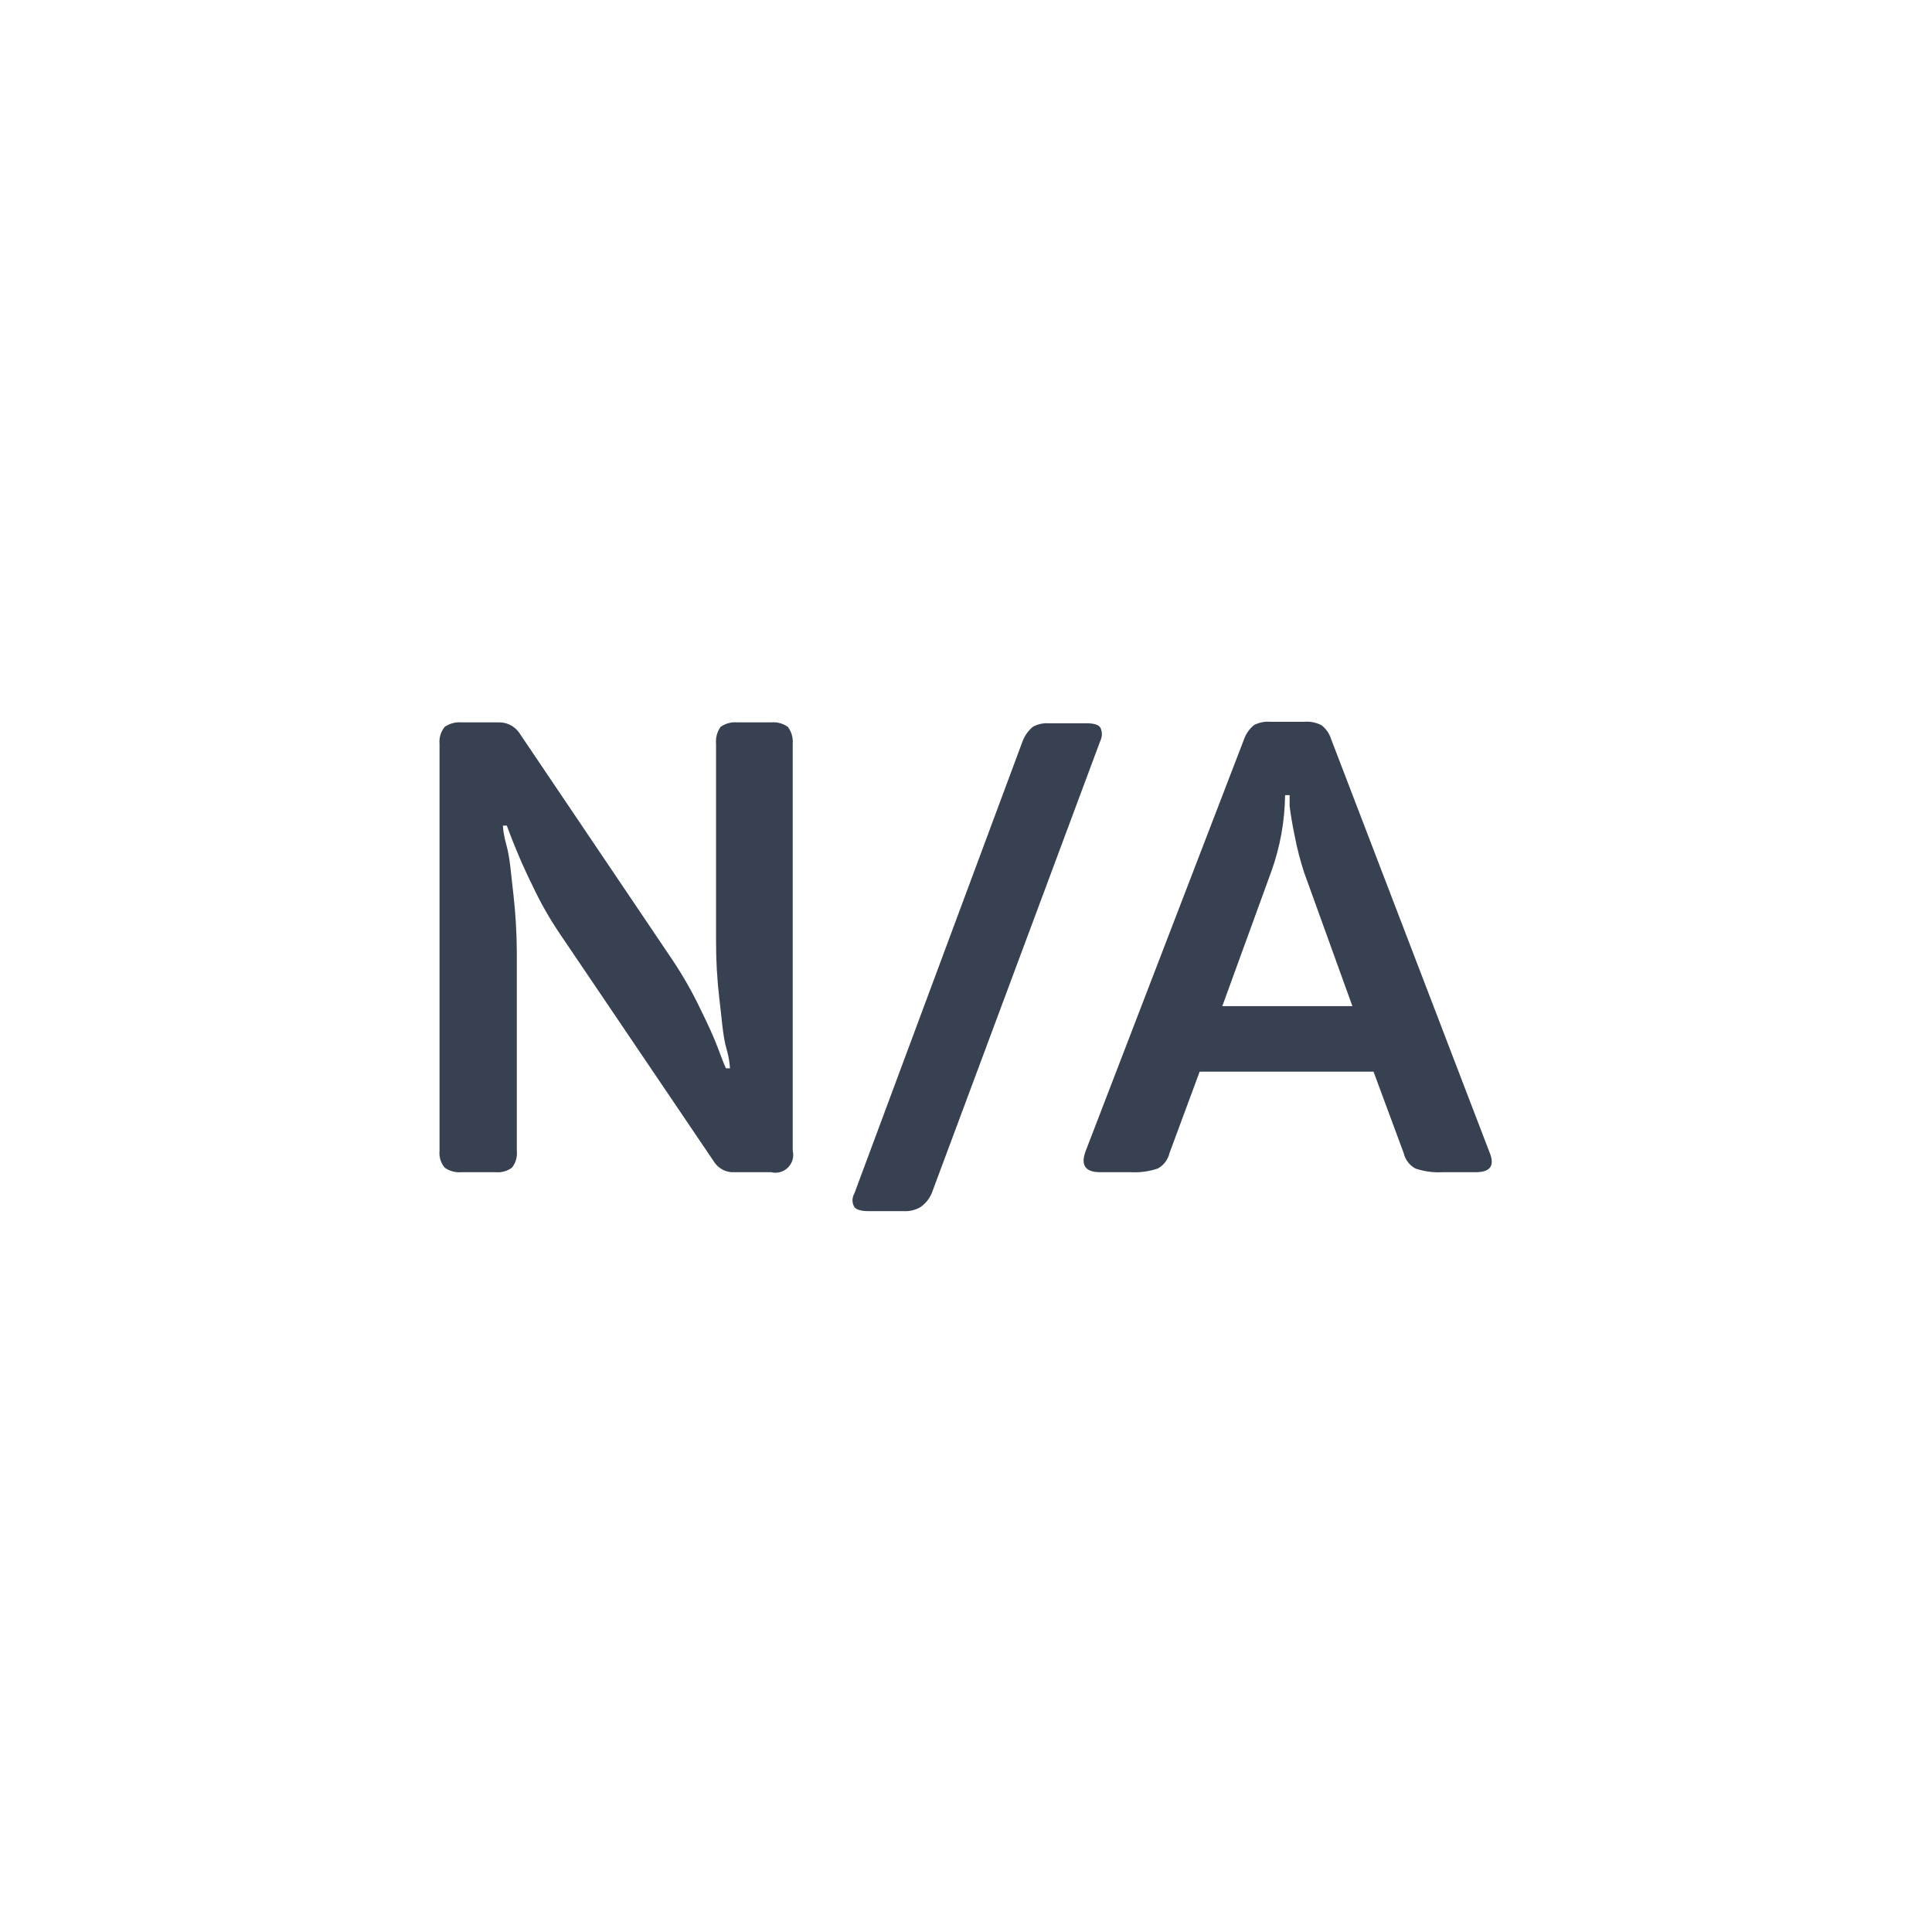
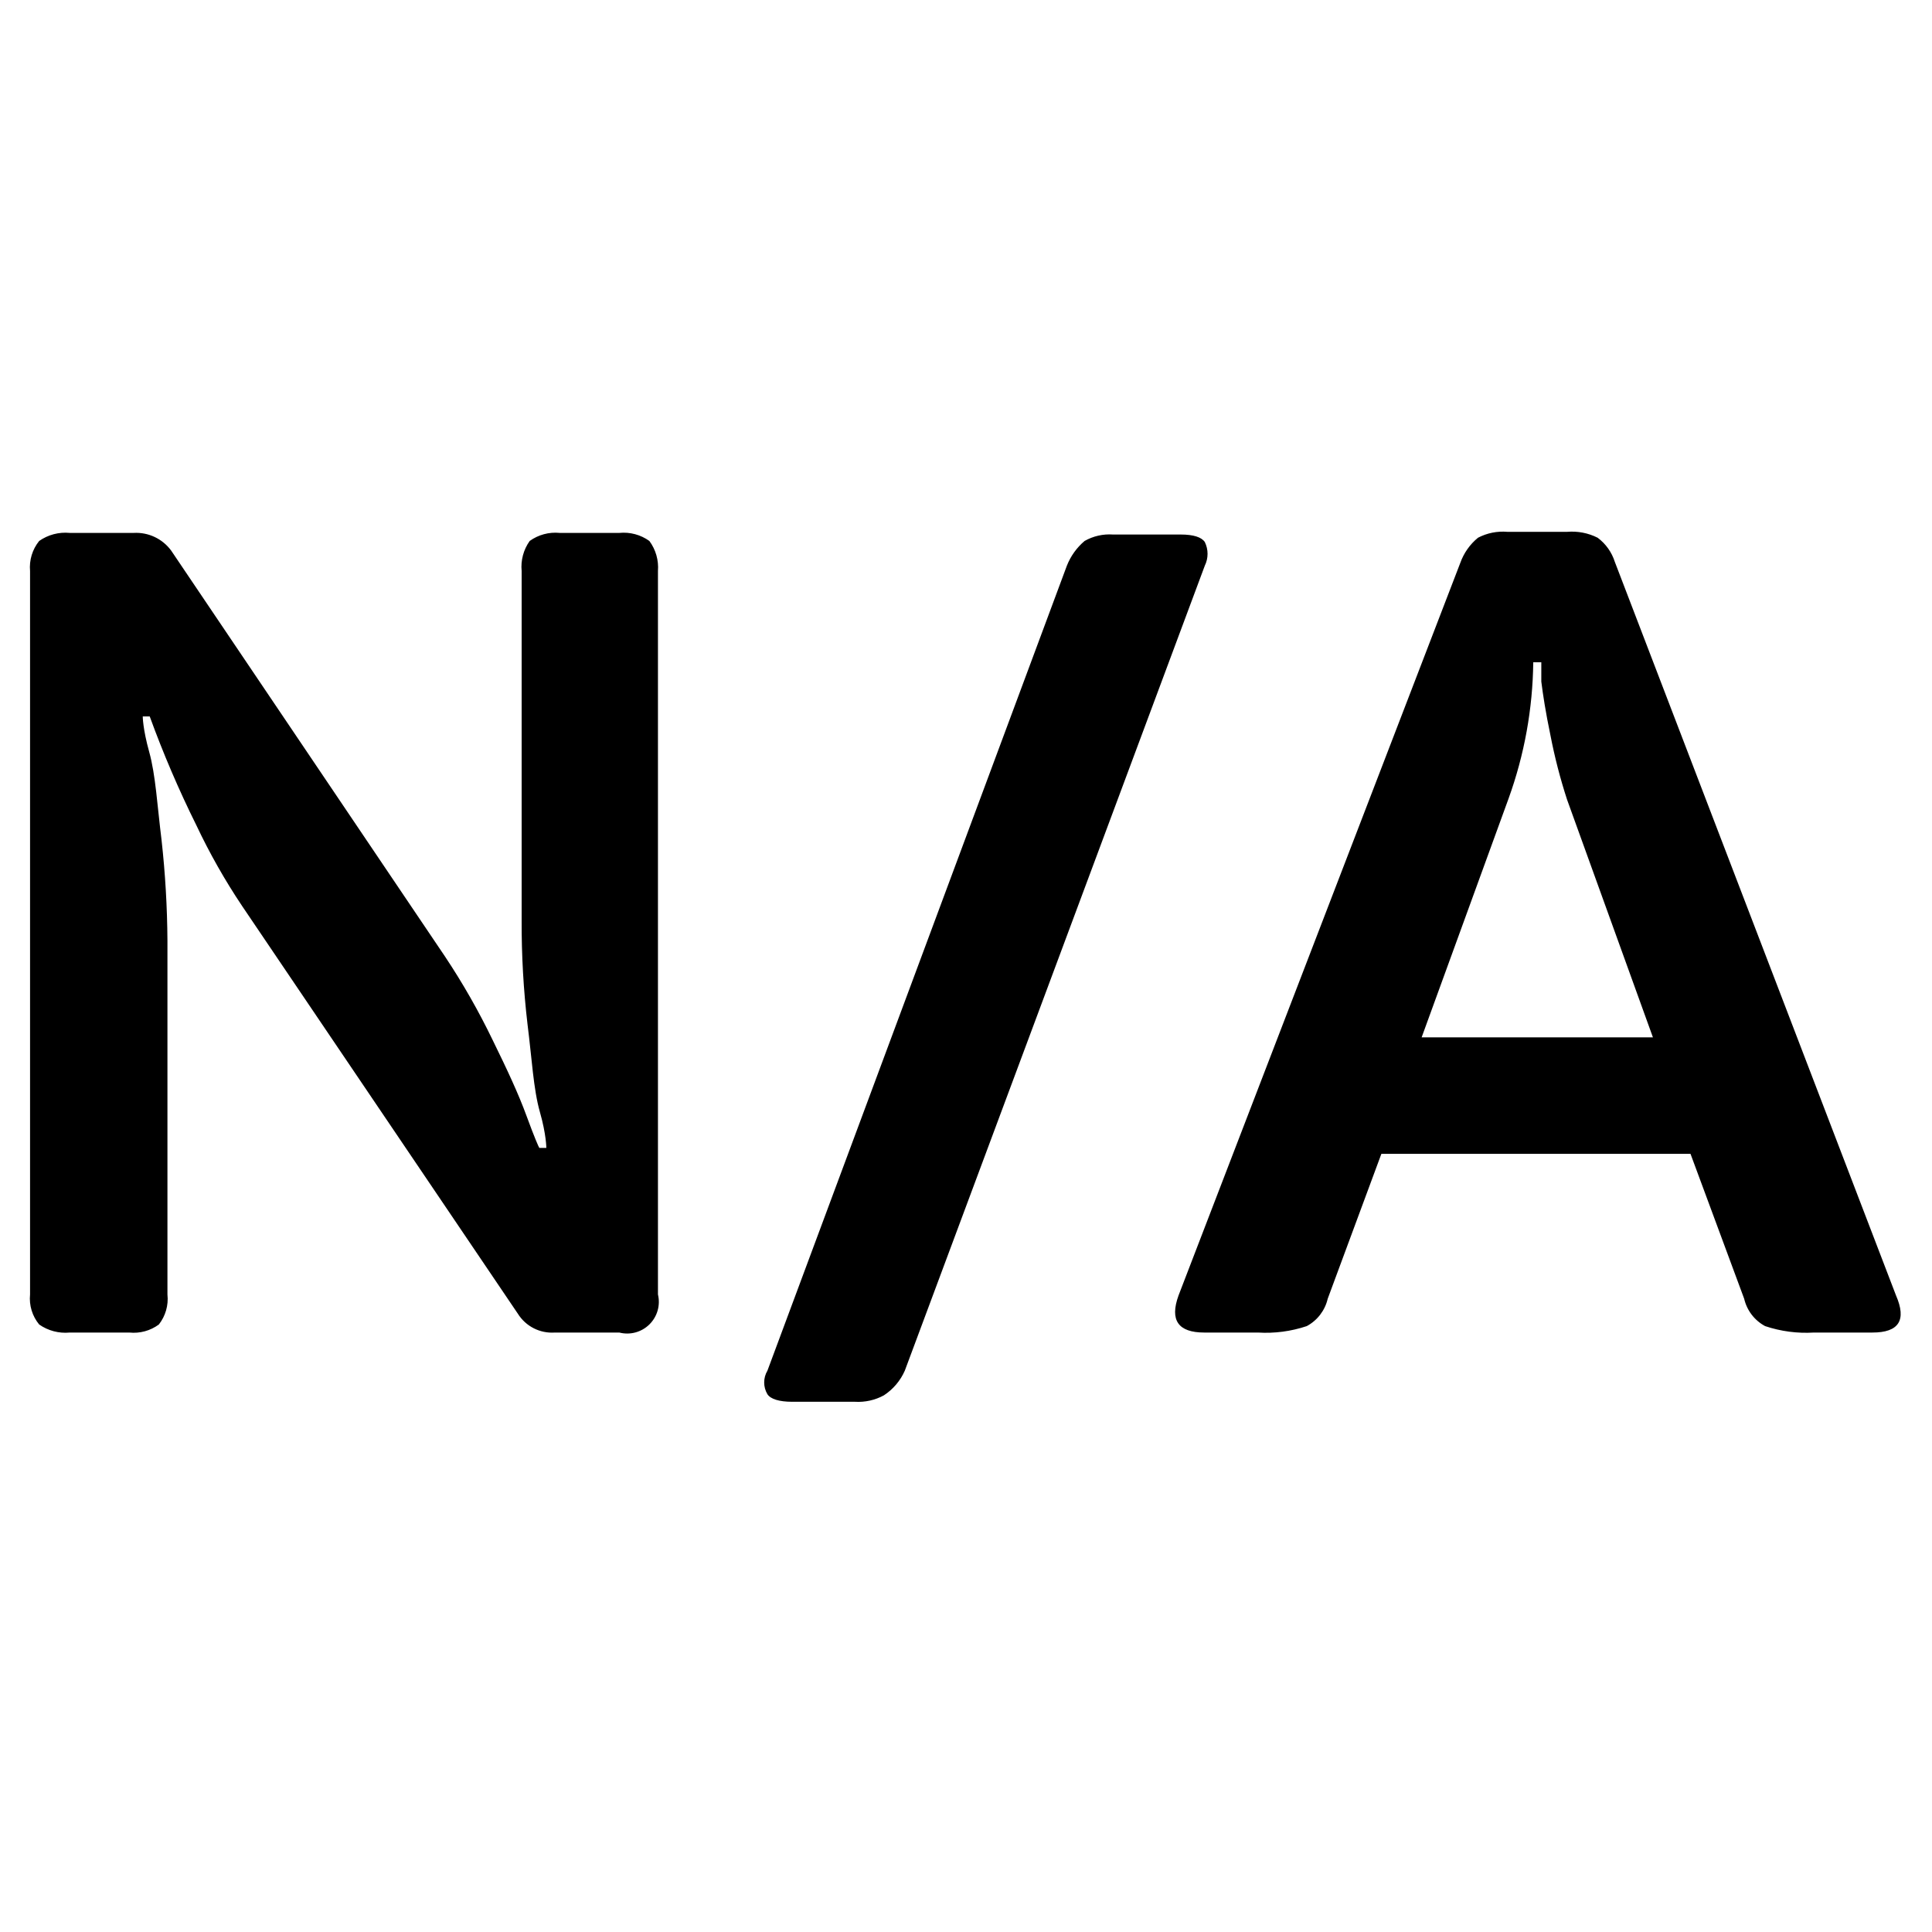
- <svg xmlns="http://www.w3.org/2000/svg" viewBox="0 0 64 64">
-   <path fill="#374151" d="M26.1 24.08a.83.83 0 01.16.56v13.48a.59.59 0 01-.72.71h-1.2a.75.75 0 01-.69-.35l-5.14-7.6a11.62 11.62 0 01-.85-1.5 19.708 19.708 0 01-.87-2.03h-.13s0 .23.12.66.15 1 .23 1.64a18 18 0 01.11 1.88v6.59a.77.77 0 01-.16.56.79.79 0 01-.55.15H15.3a.85.85 0 01-.57-.15.76.76 0 01-.17-.56V24.64a.78.78 0 01.17-.56.85.85 0 01.57-.15h1.19a.81.81 0 01.7.33l5.1 7.56a13 13 0 01.89 1.56c.27.55.48 1 .63 1.41s.23.59.24.6h.13s0-.25-.12-.67-.15-1-.23-1.63a16.11 16.11 0 01-.11-1.94v-6.51a.83.83 0 01.15-.56.82.82 0 01.56-.15h1.11a.82.82 0 01.56.15zM30.47 40a1 1 0 01-.54.12h-1.17c-.24 0-.4-.05-.46-.14a.43.43 0 010-.44l5.58-15a1.16 1.16 0 01.33-.46.94.94 0 01.53-.12H36c.24 0 .39.05.45.14a.5.5 0 010 .44l-5.59 15a1.06 1.06 0 01-.39.46zM48.89 38.83H47.8a2.4 2.4 0 01-.91-.12.78.78 0 01-.39-.51l-1-2.7h-5.76l-1 2.7a.78.78 0 01-.39.51 2.4 2.4 0 01-.91.12h-1q-.73 0-.48-.69l5.25-13.65a1.07 1.07 0 01.33-.47 1 1 0 01.55-.11h1.11a1.06 1.06 0 01.57.11.9.9 0 01.32.45l5.24 13.67q.3.69-.44.69zm-6-11.13c-.09-.43-.14-.76-.17-1v-.36h-.15a7.73 7.73 0 01-.46 2.54l-1.62 4.45h4.31l-1.6-4.43a10 10 0 01-.31-1.2z" />
+ <svg xmlns="http://www.w3.org/2000/svg" viewBox="14 14 36 36">
+   <path fill="currentColor" d="M26.1 24.08a.83.83 0 01.16.56v13.48a.59.59 0 01-.72.71h-1.2a.75.75 0 01-.69-.35l-5.14-7.6a11.62 11.62 0 01-.85-1.5 19.708 19.708 0 01-.87-2.03h-.13s0 .23.12.66.15 1 .23 1.64a18 18 0 01.11 1.88v6.59a.77.77 0 01-.16.56.79.79 0 01-.55.15H15.3a.85.85 0 01-.57-.15.76.76 0 01-.17-.56V24.64a.78.78 0 01.17-.56.85.85 0 01.57-.15h1.19a.81.81 0 01.7.33l5.1 7.56a13 13 0 01.89 1.56c.27.55.48 1 .63 1.41s.23.59.24.6h.13s0-.25-.12-.67-.15-1-.23-1.63a16.11 16.11 0 01-.11-1.94v-6.51a.83.83 0 01.15-.56.82.82 0 01.56-.15h1.11a.82.82 0 01.56.15zM30.47 40a1 1 0 01-.54.12h-1.17c-.24 0-.4-.05-.46-.14a.43.43 0 010-.44l5.58-15a1.16 1.16 0 01.33-.46.94.94 0 01.53-.12H36c.24 0 .39.05.45.14a.5.5 0 010 .44l-5.59 15a1.06 1.06 0 01-.39.46zM48.89 38.83H47.8a2.4 2.4 0 01-.91-.12.78.78 0 01-.39-.51l-1-2.7h-5.76l-1 2.7a.78.78 0 01-.39.51 2.4 2.4 0 01-.91.12h-1q-.73 0-.48-.69l5.25-13.65a1.07 1.07 0 01.33-.47 1 1 0 01.55-.11h1.11a1.06 1.06 0 01.57.11.9.9 0 01.32.45l5.24 13.67q.3.69-.44.69zm-6-11.13c-.09-.43-.14-.76-.17-1v-.36h-.15a7.73 7.73 0 01-.46 2.54l-1.62 4.45h4.31l-1.6-4.43a10 10 0 01-.31-1.2z" />
</svg>
